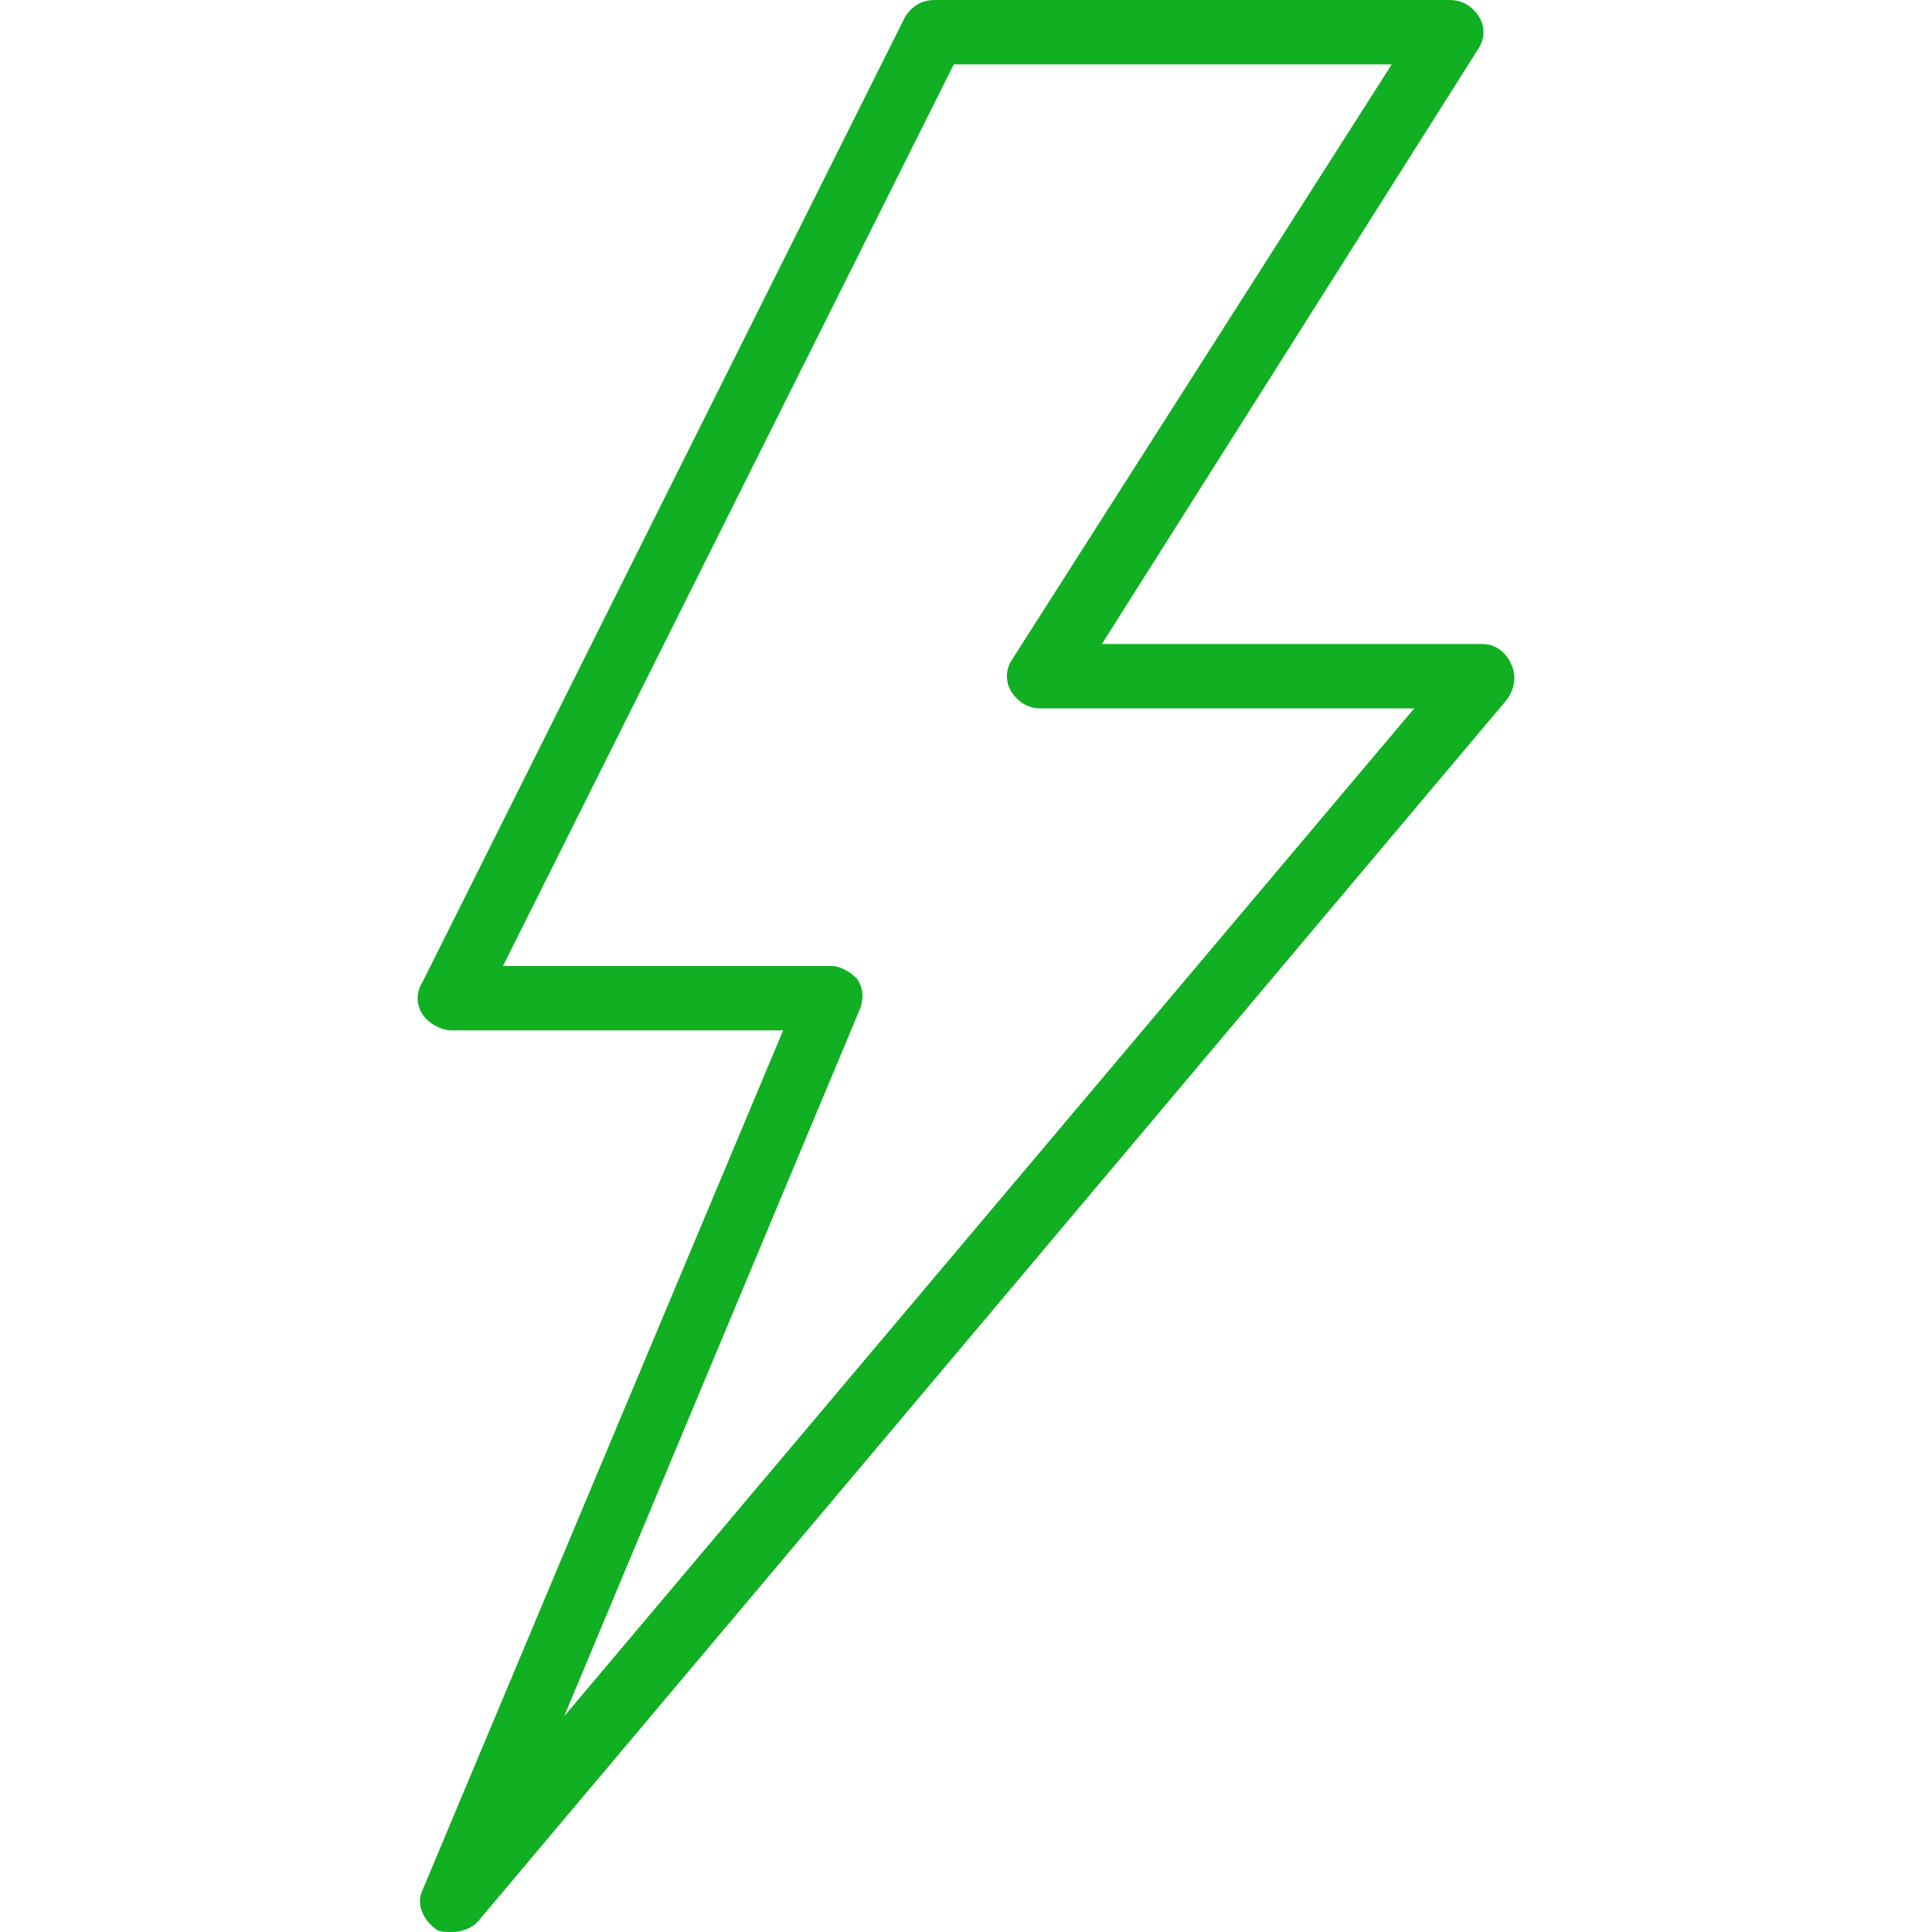
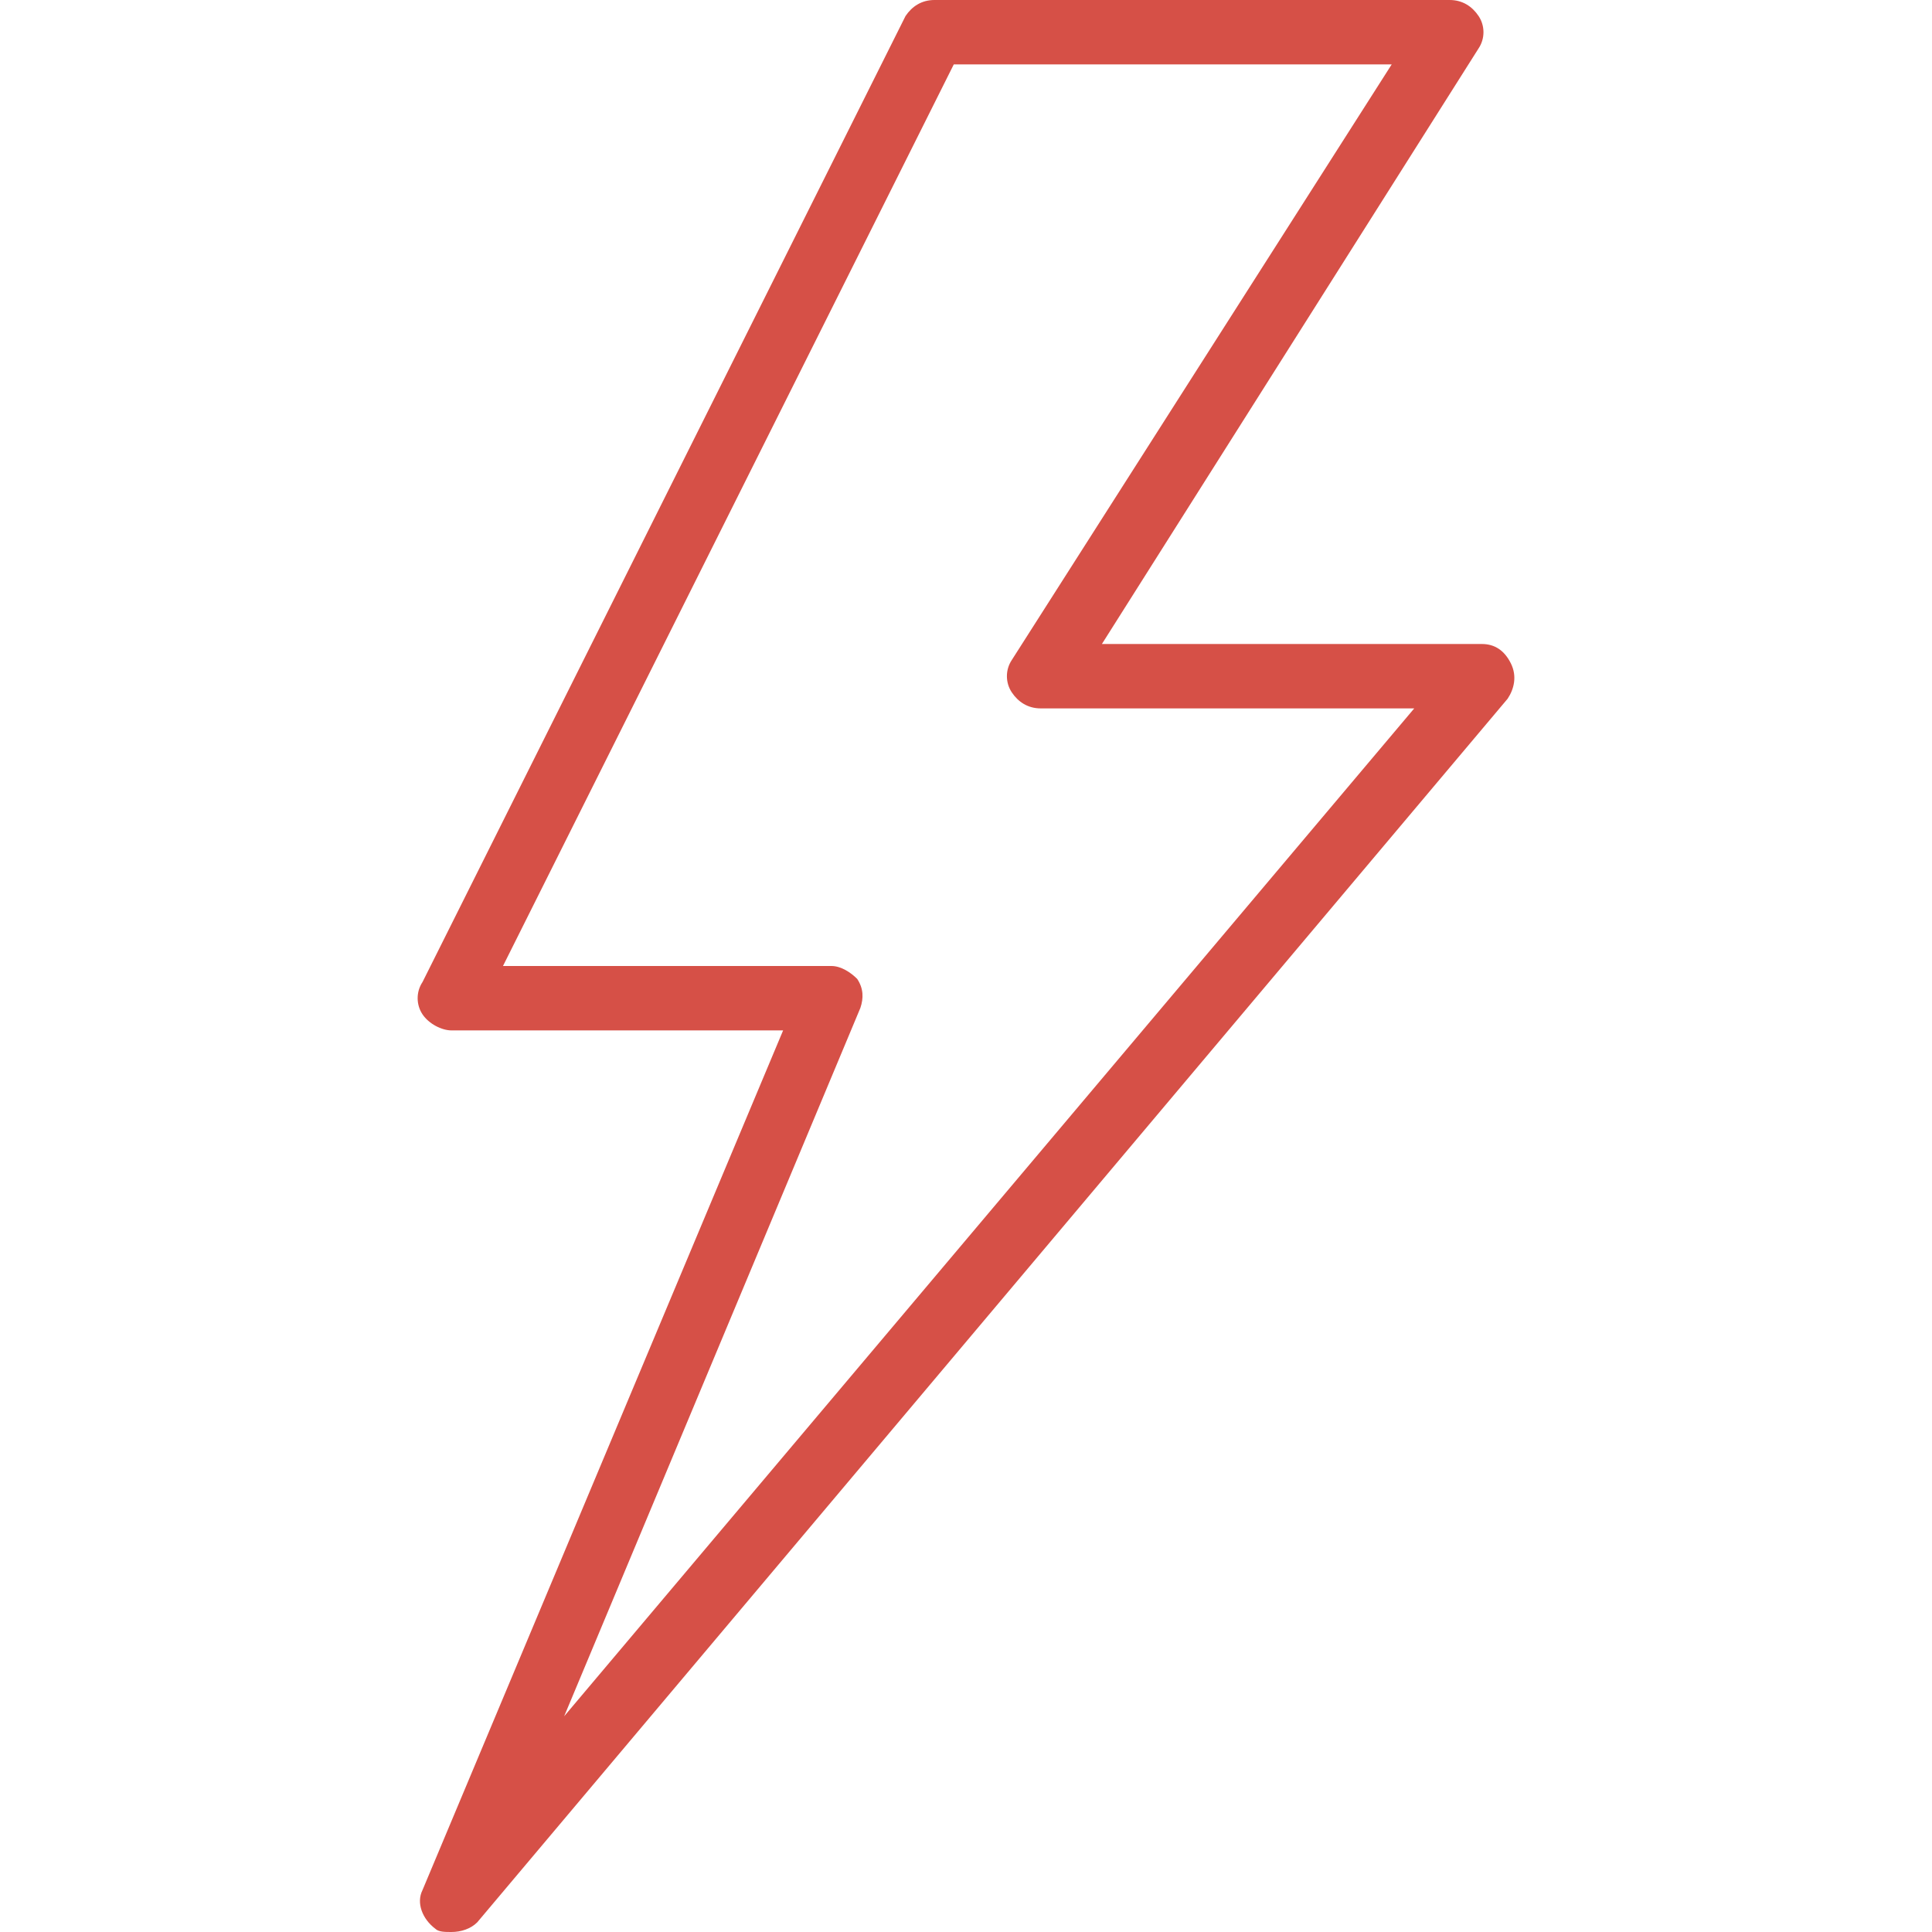
<svg xmlns="http://www.w3.org/2000/svg" version="1.1" id="Layer_1" x="0px" y="0px" viewBox="0 0 512 512" style="enable-background:new 0 0 512 512;" xml:space="preserve" width="512px" height="512px">
  <g>
    <g>
      <g>
-         <path d="M400.388,175.787c-1.707-3.413-4.267-5.12-7.68-5.12H292.015L391.855,12.8c1.707-2.56,1.707-5.973,0-8.533    S387.588,0,384.175,0H247.642c-3.413,0-5.973,1.707-7.68,4.267l-128,256c-1.707,2.56-1.707,5.973,0,8.533    c1.707,2.56,5.12,4.267,7.68,4.267h87.893l-95.573,227.84c-1.707,3.413,0,7.68,3.413,10.24c0.853,0.853,2.56,0.853,4.267,0.853    c2.56,0,5.12-0.853,6.827-2.56l273.067-324.267C401.242,182.613,402.095,179.2,400.388,175.787z M149.508,454.827l78.507-187.733    c0.853-2.56,0.853-5.12-0.853-7.68c-1.707-1.707-4.267-3.413-6.827-3.413h-87.04L252.762,17.067h116.053L268.122,174.933    c-1.707,2.56-1.707,5.973,0,8.533s4.267,4.267,7.68,4.267h98.987L149.508,454.827z" data-original="#000000" class="active-path" data-old_color="#000000" fill="#11AF22" />
+         <path d="M400.388,175.787c-1.707-3.413-4.267-5.12-7.68-5.12H292.015L391.855,12.8c1.707-2.56,1.707-5.973,0-8.533    S387.588,0,384.175,0H247.642c-3.413,0-5.973,1.707-7.68,4.267l-128,256c-1.707,2.56-1.707,5.973,0,8.533    c1.707,2.56,5.12,4.267,7.68,4.267h87.893l-95.573,227.84c-1.707,3.413,0,7.68,3.413,10.24c0.853,0.853,2.56,0.853,4.267,0.853    c2.56,0,5.12-0.853,6.827-2.56l273.067-324.267C401.242,182.613,402.095,179.2,400.388,175.787z M149.508,454.827l78.507-187.733    c0.853-2.56,0.853-5.12-0.853-7.68c-1.707-1.707-4.267-3.413-6.827-3.413h-87.04L252.762,17.067h116.053L268.122,174.933    c-1.707,2.56-1.707,5.973,0,8.533s4.267,4.267,7.68,4.267h98.987L149.508,454.827z" data-original="#000000" class="active-path" data-old_color="#000000" fill="#d65047" />
      </g>
    </g>
  </g>
</svg>
